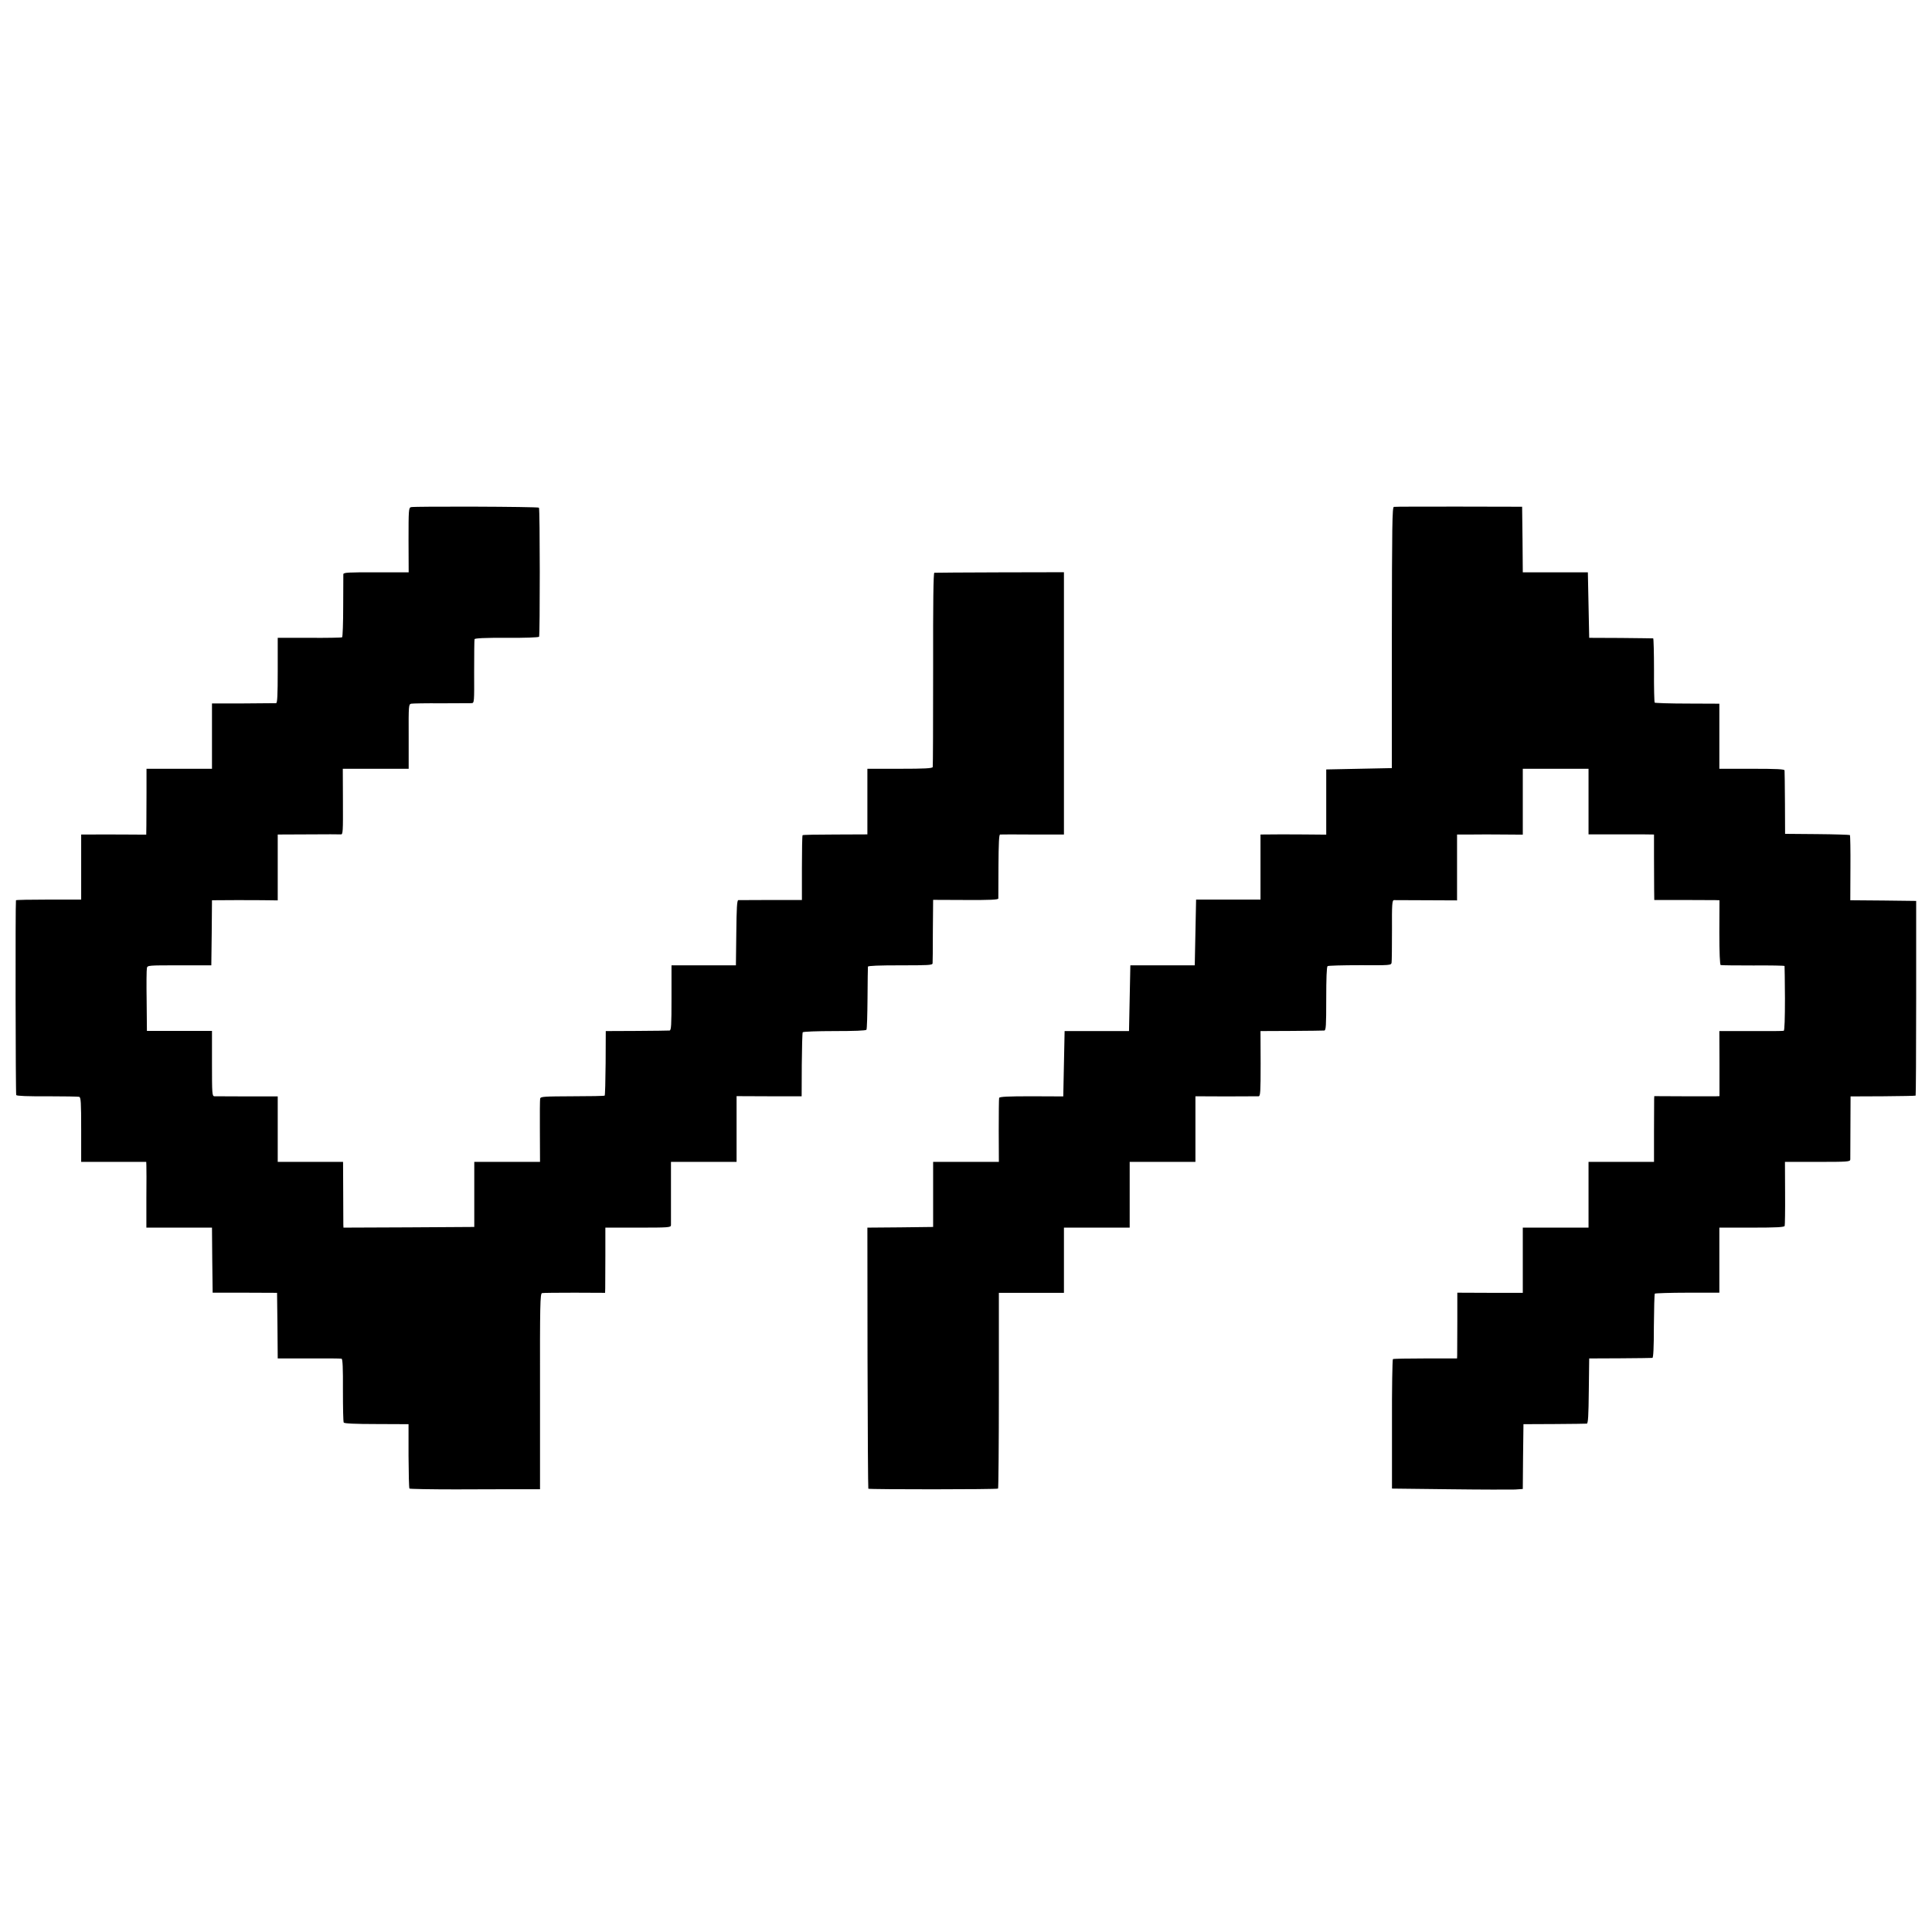
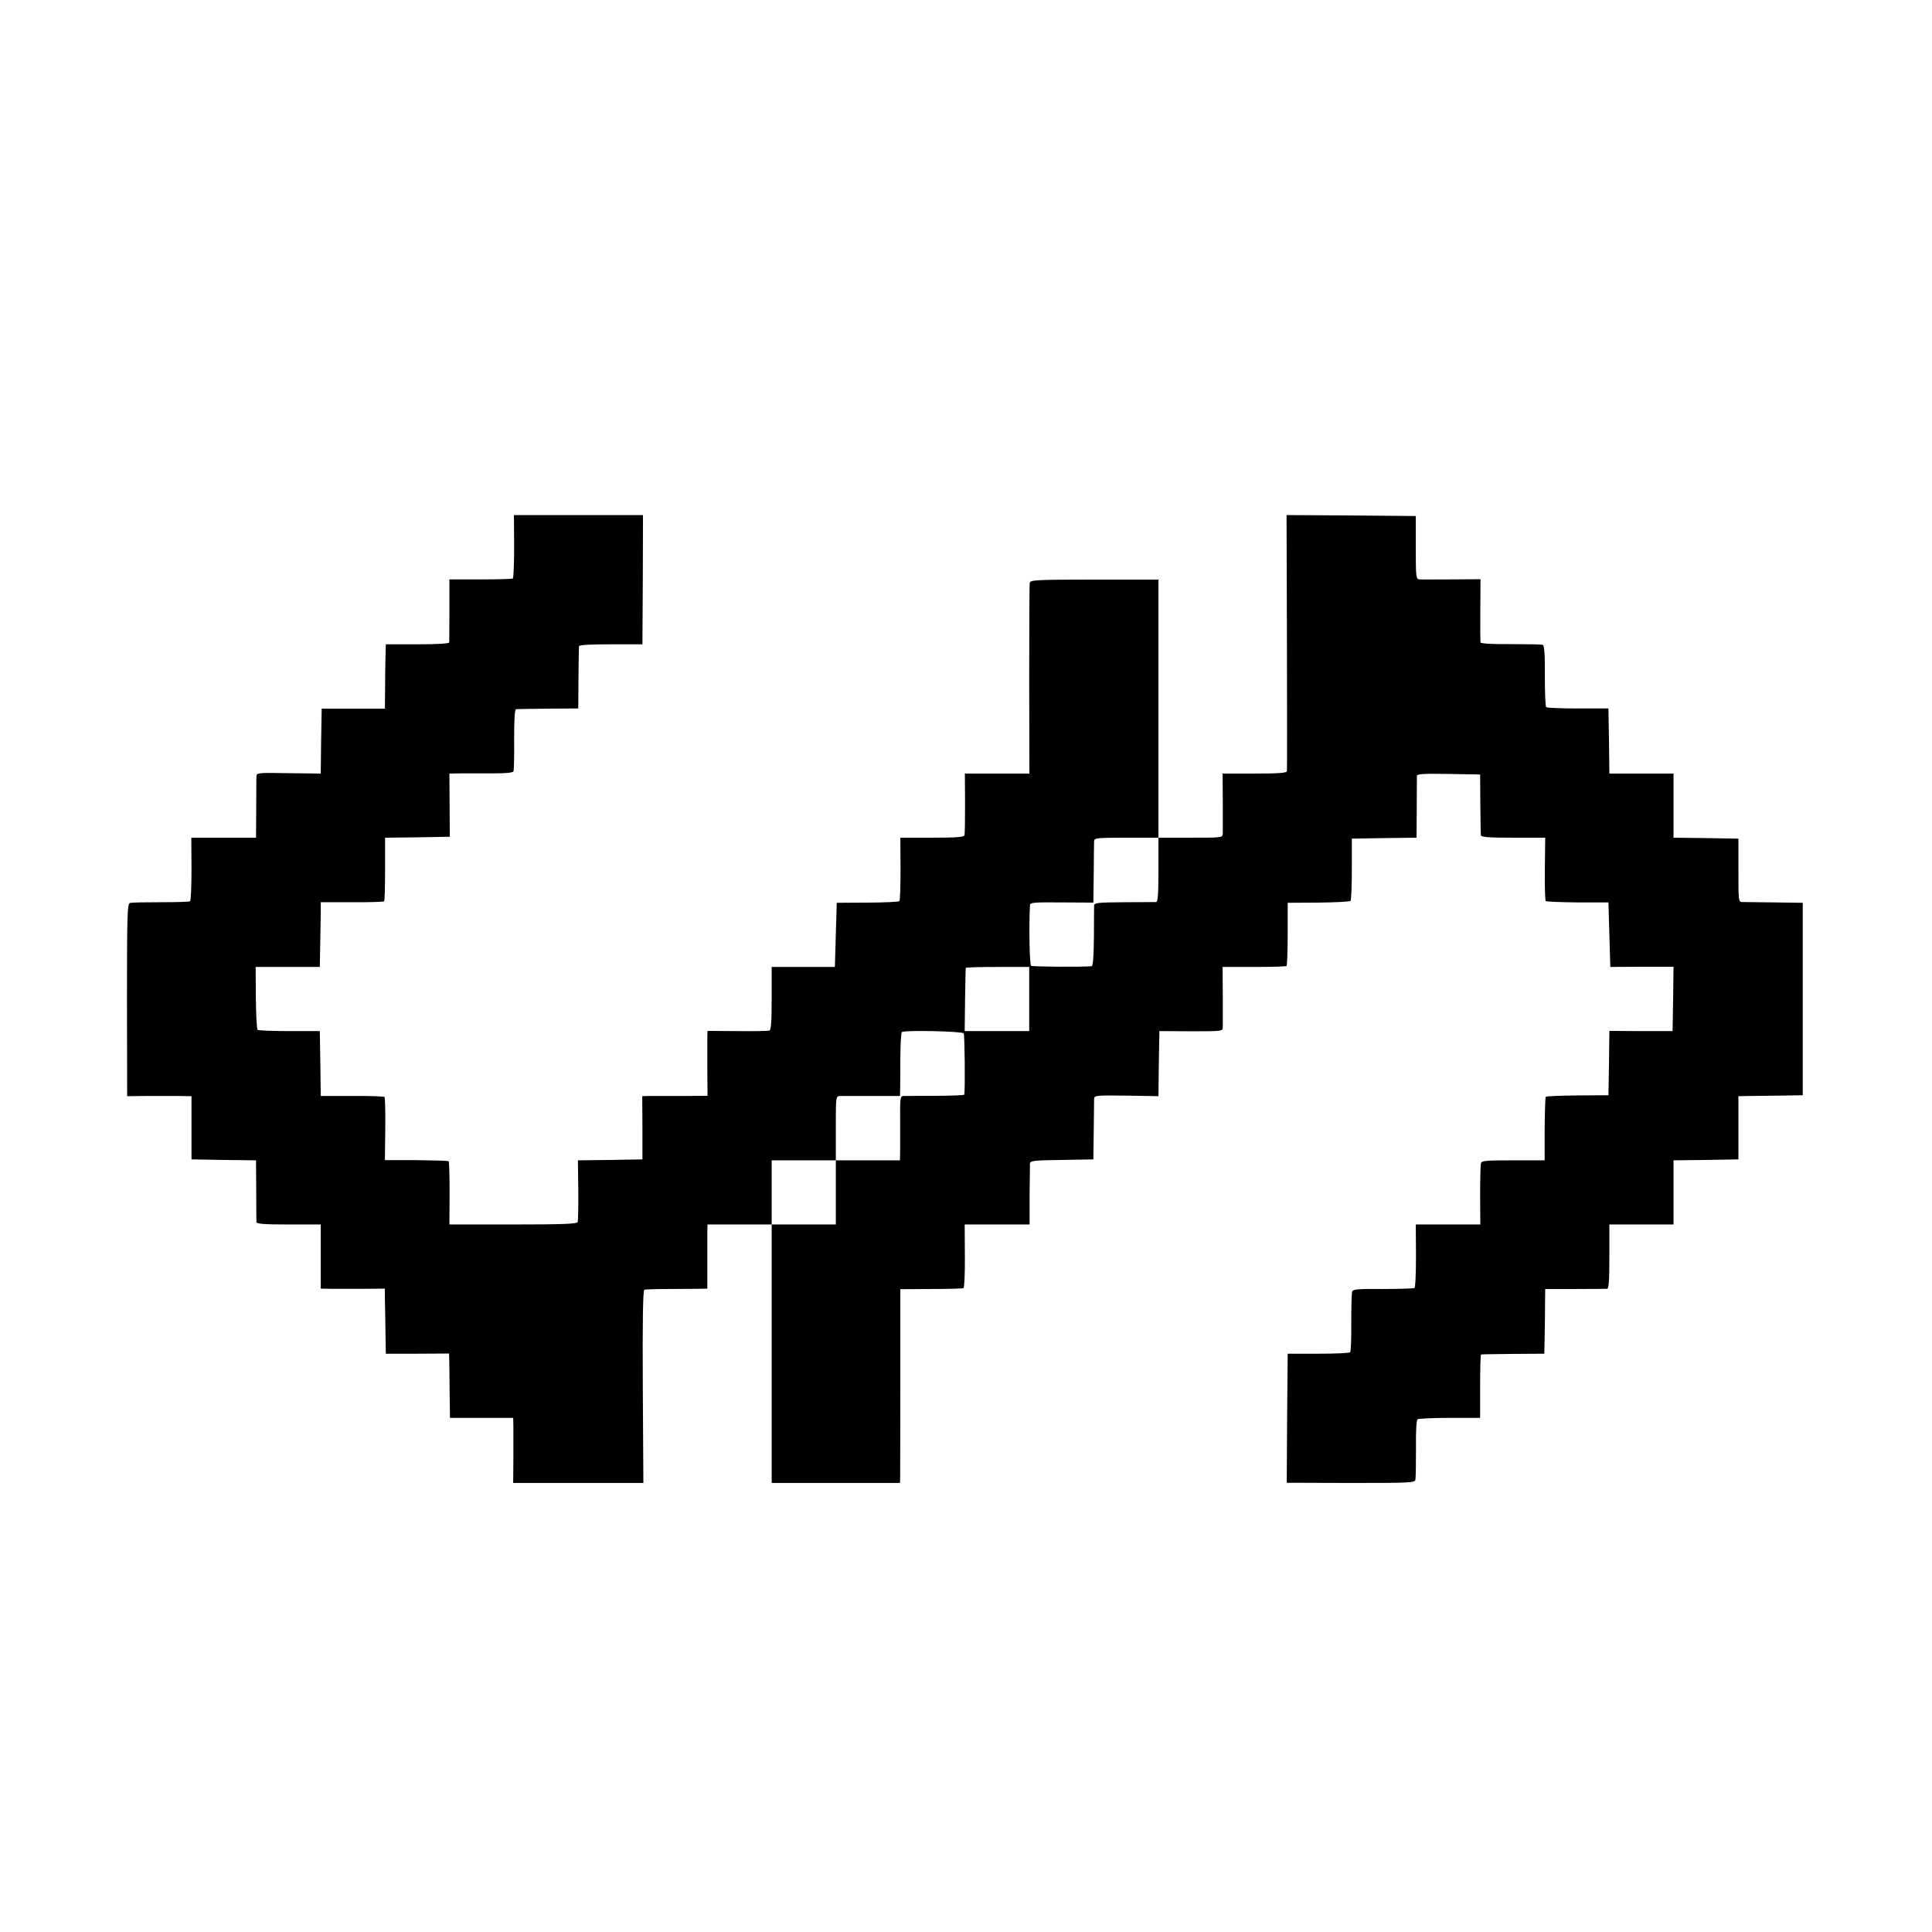
- <svg xmlns="http://www.w3.org/2000/svg" version="1.0" width="1440pt" height="1440pt" viewBox="0 0 1440 1440" preserveAspectRatio="xMidYMid meet">
-   <g transform="translate(0,1440) scale(0.1,-0.1)" fill="#000000" stroke="none">
-     <path d="M3063 10620 c-17 -5 -18 -22 -18 -246 l1 -240 -243 0 c-209 1 -243 -1 -244 -14 0 -8 -1 -116 -1 -240 0 -124 -4 -227 -8 -230 -5 -3 -114 -5 -244 -4 l-236 0 0 -243 c0 -187 -3 -243 -12 -244 -7 0 -118 -1 -245 -2 l-233 0 0 -244 0 -243 -244 0 -244 0 0 -177 c0 -98 -1 -209 -1 -246 l-1 -68 -172 1 c-95 0 -204 1 -243 0 l-70 0 0 -243 0 -242 -243 0 c-133 0 -242 -2 -243 -5 -5 -23 -3 -1444 2 -1452 4 -7 88 -10 230 -9 123 0 231 -2 239 -4 13 -4 15 -40 15 -245 l0 -240 242 0 243 0 1 -27 c1 -16 1 -126 0 -245 l0 -218 244 0 245 0 2 -242 3 -243 240 0 240 -1 3 -245 2 -244 233 0 c127 1 237 0 243 -2 8 -3 11 -71 10 -235 0 -126 2 -235 6 -241 4 -7 84 -11 245 -11 l238 -1 0 -237 c1 -130 3 -240 7 -243 3 -3 158 -6 344 -6 187 1 404 1 484 1 l145 0 0 729 c-1 649 1 730 15 733 8 2 117 3 243 3 l227 -1 1 35 c0 20 1 129 1 244 l0 207 244 0 c226 0 244 1 245 18 0 9 0 119 0 245 l0 227 245 0 244 0 0 245 0 245 243 -1 242 0 1 234 c1 129 4 238 7 243 3 5 108 9 237 9 146 0 234 3 238 10 4 5 7 111 8 235 1 124 2 230 3 235 1 7 84 10 241 10 208 0 240 1 241 15 1 8 2 118 2 244 l2 229 243 -1 c183 -1 242 2 243 11 0 7 1 117 1 245 1 163 4 232 12 232 6 1 116 1 244 0 l232 0 0 977 0 978 -477 -1 c-263 -1 -483 -2 -489 -3 -7 -1 -10 -218 -9 -718 0 -395 -1 -724 -3 -730 -3 -10 -61 -13 -246 -13 l-241 0 0 -245 0 -244 -239 -1 c-131 0 -241 -2 -244 -5 -3 -3 -5 -113 -5 -244 l0 -239 -231 0 c-127 -1 -237 -1 -243 -1 -10 -1 -13 -60 -15 -243 l-3 -243 -240 0 -240 0 0 -243 c0 -208 -2 -242 -15 -243 -8 -1 -118 -2 -245 -3 l-230 -1 -1 -238 c-1 -131 -4 -240 -7 -243 -3 -3 -111 -5 -241 -5 -211 -1 -236 -2 -240 -17 -2 -10 -3 -119 -2 -245 l1 -227 -245 0 -245 0 0 -242 0 -243 -487 -3 -488 -2 -1 22 c0 13 -1 123 -1 246 l-1 222 -243 0 -244 0 0 244 0 244 -227 0 c-126 1 -236 1 -245 1 -17 1 -18 19 -18 244 l0 243 -242 0 -243 0 -2 224 c-2 124 -1 234 2 245 4 20 12 20 242 20 l238 0 3 243 2 242 173 1 c94 0 205 0 245 -1 l72 -1 0 245 0 246 228 1 c125 1 234 1 243 0 15 -2 16 23 15 244 l-1 245 246 0 245 0 0 240 c-1 233 0 241 19 245 11 2 112 4 225 3 113 0 214 1 225 1 20 1 20 7 19 234 0 127 1 237 3 243 3 7 77 11 239 10 136 -1 238 3 242 8 7 13 7 955 -1 962 -7 8 -928 11 -954 4z" />
-     <path d="M10389 10622 c-12 -2 -14 -135 -15 -975 l0 -972 -245 -5 -244 -5 0 -243 0 -243 -110 1 c-60 1 -171 1 -245 1 l-135 -1 0 -242 0 -243 -240 0 -240 0 -5 -245 -5 -245 -240 0 -240 0 -5 -245 -5 -245 -240 0 -240 0 -5 -244 -5 -243 -237 1 c-176 0 -237 -3 -241 -12 -2 -7 -3 -117 -3 -244 l1 -233 -245 0 -245 0 0 -243 0 -242 -245 -3 -245 -2 1 -971 c1 -533 4 -972 6 -975 7 -6 960 -6 967 1 3 4 6 333 6 733 l0 726 243 0 242 0 0 243 0 243 245 0 245 0 0 245 0 245 245 0 245 0 0 244 0 245 228 -1 c125 0 234 1 243 1 13 1 15 30 15 244 l-1 242 230 1 c127 1 237 2 245 3 13 1 15 33 15 237 0 149 3 238 10 243 5 4 114 7 242 7 225 -1 232 -1 235 19 2 11 3 120 3 243 -1 193 1 222 15 223 8 0 117 0 243 -1 l227 -1 0 246 0 245 103 0 c56 1 166 1 245 0 l142 -1 0 246 0 245 245 0 245 0 0 -245 0 -244 173 0 c94 0 204 0 244 0 l71 -1 0 -162 c0 -90 1 -200 1 -245 l1 -81 213 0 c116 -1 226 -1 242 -1 l31 -1 -1 -240 c0 -151 4 -241 10 -243 6 -2 115 -3 243 -3 127 1 233 -1 233 -4 1 -3 2 -112 3 -242 0 -151 -3 -239 -9 -241 -5 -2 -116 -3 -245 -2 l-235 0 1 -242 0 -243 -25 -1 c-15 0 -124 0 -243 0 l-218 1 -1 -22 c0 -13 -1 -123 -1 -245 l0 -223 -244 0 -244 0 0 -245 0 -245 -245 0 -245 0 0 -243 0 -243 -244 0 -244 1 0 -220 c0 -121 -1 -231 -1 -245 l-1 -25 -236 0 c-129 0 -238 -2 -242 -5 -4 -3 -8 -221 -7 -485 l0 -480 430 -5 c237 -3 456 -3 487 -2 l58 4 2 241 3 242 230 1 c127 1 236 2 242 3 10 1 13 60 15 244 l3 242 230 1 c127 1 235 2 241 3 7 1 11 74 11 237 1 129 4 238 7 242 4 3 114 7 244 7 l237 0 0 243 0 242 241 0 c185 0 243 3 246 13 2 6 4 117 3 245 l-1 232 243 0 c225 0 243 1 244 18 0 9 1 119 1 243 l1 227 241 1 c132 1 242 3 244 5 2 3 4 330 4 728 l0 723 -245 3 -246 2 1 240 c1 132 -1 243 -4 246 -3 2 -113 6 -244 7 l-239 2 -1 230 c-1 127 -2 236 -3 243 -1 9 -57 12 -243 12 l-243 0 0 243 0 242 -237 1 c-131 0 -241 4 -245 7 -3 4 -6 113 -5 242 0 129 -3 236 -6 237 -4 0 -113 2 -242 3 l-235 1 -5 244 -5 244 -242 0 -243 0 -2 244 -3 245 -471 1 c-259 0 -477 0 -485 -2z" />
+ <svg xmlns="http://www.w3.org/2000/svg" version="1.0" width="1024pt" height="1024pt" viewBox="0 0 1024 1024" preserveAspectRatio="xMidYMid meet">
+   <g transform="translate(0,1024) scale(0.1,-0.1)" fill="#000000" stroke="none">
+     <path d="M2725 7344 c0 -91 -3 -168 -7 -170 -5 -3 -82 -5 -172 -5 l-164 0 0 -162 c0 -89 -1 -167 -1 -172 -1 -6 -63 -10 -168 -10 l-168 0 -2 -75 c-1 -41 -2 -118 -2 -170 l-1 -96 -167 0 -168 0 -3 -172 -2 -172 -170 2 c-164 3 -170 2 -171 -17 0 -11 -1 -89 -1 -172 l-1 -153 -172 0 -171 0 1 -166 c0 -92 -3 -168 -8 -171 -6 -3 -75 -5 -156 -5 -80 0 -153 -1 -162 -4 -14 -4 -16 -56 -16 -514 l1 -510 100 1 c56 0 133 0 171 0 l70 -1 0 -167 0 -168 171 -3 171 -2 1 -158 c0 -86 1 -163 1 -169 1 -10 42 -13 171 -13 l170 0 0 -170 0 -170 58 -1 c31 0 108 0 170 0 l112 1 0 -52 c1 -29 2 -107 3 -173 l2 -120 168 0 167 1 1 -31 c0 -16 2 -93 2 -170 l2 -140 168 0 167 0 1 -40 c0 -22 0 -100 0 -172 l-1 -133 345 0 345 0 -3 510 c-2 353 1 511 8 514 6 2 60 4 120 4 61 0 133 1 162 1 l52 1 0 133 c0 72 0 149 0 170 l1 37 170 0 170 0 0 -685 0 -685 340 0 340 0 1 33 c0 17 1 249 1 513 l0 481 163 1 c90 0 167 2 172 5 4 3 8 80 7 171 l-1 166 172 0 172 0 0 153 c1 83 2 160 2 169 1 16 18 18 169 20 l167 3 2 150 c1 83 2 159 2 170 1 19 7 20 171 18 l170 -3 2 173 3 172 168 -1 c162 0 167 0 168 20 0 12 0 89 0 171 l-1 150 166 0 c91 0 169 2 173 5 3 3 6 79 6 170 l0 165 163 1 c90 1 166 5 170 9 4 3 7 79 7 168 l0 162 172 3 171 2 1 158 c0 86 1 163 1 170 0 10 37 12 168 10 l167 -3 1 -155 c1 -85 2 -161 3 -167 1 -10 42 -13 171 -13 l170 0 -2 -165 c-1 -91 1 -168 5 -171 3 -3 79 -6 169 -7 l163 0 5 -171 5 -171 168 1 167 0 -2 -170 -3 -171 -167 0 -168 1 -2 -171 -3 -170 -163 -1 c-90 -1 -165 -4 -169 -7 -3 -3 -5 -80 -6 -171 l0 -166 -167 0 c-152 0 -168 -2 -171 -17 -2 -10 -4 -87 -4 -170 l1 -153 -171 0 -171 0 1 -166 c0 -91 -3 -168 -8 -171 -4 -2 -79 -5 -167 -5 -141 1 -160 -1 -164 -16 -2 -9 -4 -83 -4 -164 1 -82 -2 -151 -6 -155 -4 -5 -80 -8 -169 -8 l-162 0 -3 -342 -2 -342 339 -1 c316 0 339 1 343 17 2 10 3 85 3 166 -1 96 2 150 9 155 6 3 83 7 171 7 l160 0 0 167 c0 93 2 169 5 169 3 1 79 2 170 3 l165 1 2 90 c1 50 2 127 2 171 l1 82 158 0 c86 0 163 1 170 1 9 1 12 42 12 171 l0 170 170 0 170 0 0 170 0 170 172 2 172 3 0 168 0 167 50 1 c28 0 105 1 171 2 l120 2 0 510 0 510 -150 2 c-82 1 -159 2 -171 2 -20 1 -20 6 -20 169 l0 167 -172 3 -172 2 0 170 0 170 -170 0 -170 0 -2 172 -3 173 -162 0 c-89 0 -164 3 -168 7 -4 3 -7 78 -7 166 1 115 -3 162 -11 164 -7 3 -83 4 -169 4 -99 -1 -159 3 -161 9 -1 5 -2 83 -1 173 l1 162 -151 -1 c-83 0 -160 -1 -171 0 -20 1 -21 7 -21 169 l0 167 -343 3 -342 2 2 -672 c1 -370 1 -679 0 -685 -1 -10 -42 -13 -171 -13 l-170 0 1 -147 c0 -82 0 -158 0 -170 -1 -23 -2 -23 -171 -23 l-170 0 0 684 0 684 -339 0 c-306 0 -340 -2 -343 -17 -2 -9 -3 -240 -3 -513 l1 -498 -171 0 -171 0 1 -157 c0 -87 -1 -164 -3 -170 -3 -10 -46 -13 -172 -13 l-168 0 1 -165 c0 -90 -2 -168 -6 -171 -4 -4 -80 -8 -169 -8 l-163 -1 -5 -170 -5 -170 -167 0 -168 0 0 -166 c0 -125 -3 -168 -12 -171 -7 -3 -84 -4 -170 -3 l-158 1 -1 -31 c0 -16 0 -94 0 -172 l1 -141 -143 -1 c-78 0 -156 0 -172 0 l-31 -1 1 -167 0 -168 -171 -3 -171 -2 2 -158 c1 -86 -1 -163 -3 -169 -3 -10 -81 -13 -342 -13 l-338 0 1 165 c0 91 -2 167 -5 170 -2 3 -80 5 -171 6 l-167 0 2 164 c1 91 -1 167 -4 171 -4 3 -81 6 -172 5 l-166 0 -2 172 -3 172 -162 0 c-89 0 -165 3 -168 7 -4 4 -8 81 -9 170 l-1 163 170 0 170 0 2 110 c1 61 2 138 3 172 l0 61 165 0 c91 -1 168 2 171 5 3 3 5 80 5 171 l0 166 171 2 172 3 -1 168 -1 167 62 1 c33 0 109 0 168 0 74 0 107 3 110 12 2 7 4 83 3 170 0 99 3 157 10 158 5 1 82 2 170 3 l160 1 1 160 c1 88 2 165 3 170 1 7 61 10 169 10 l167 0 2 343 1 342 -342 0 -342 0 1 -166z m3415 -1714 c0 -129 -3 -170 -12 -171 -7 0 -84 -1 -170 -1 -138 -1 -158 -3 -159 -17 0 -9 -1 -85 -1 -168 -1 -103 -5 -153 -12 -154 -48 -5 -313 -3 -321 2 -8 6 -12 205 -6 321 1 15 19 16 169 15 l167 -1 2 155 c0 85 2 162 2 172 1 15 16 17 171 17 l170 0 0 -170z m-685 -685 l0 -170 -171 0 -171 0 2 165 c1 91 3 167 4 170 0 3 76 5 169 5 l167 0 0 -170z m-347 -182 c5 -9 8 -292 3 -325 -1 -3 -70 -6 -153 -6 -84 0 -161 -1 -171 -1 -15 -1 -17 -13 -16 -118 0 -65 0 -142 0 -170 l-1 -53 -170 0 -170 0 0 -170 0 -170 -170 0 -170 0 0 170 0 170 170 0 170 0 0 170 c0 169 0 170 23 171 12 0 88 0 170 0 l147 0 1 27 c0 15 1 90 1 167 0 77 4 142 8 145 17 11 321 4 328 -7z" />
  </g>
</svg>
